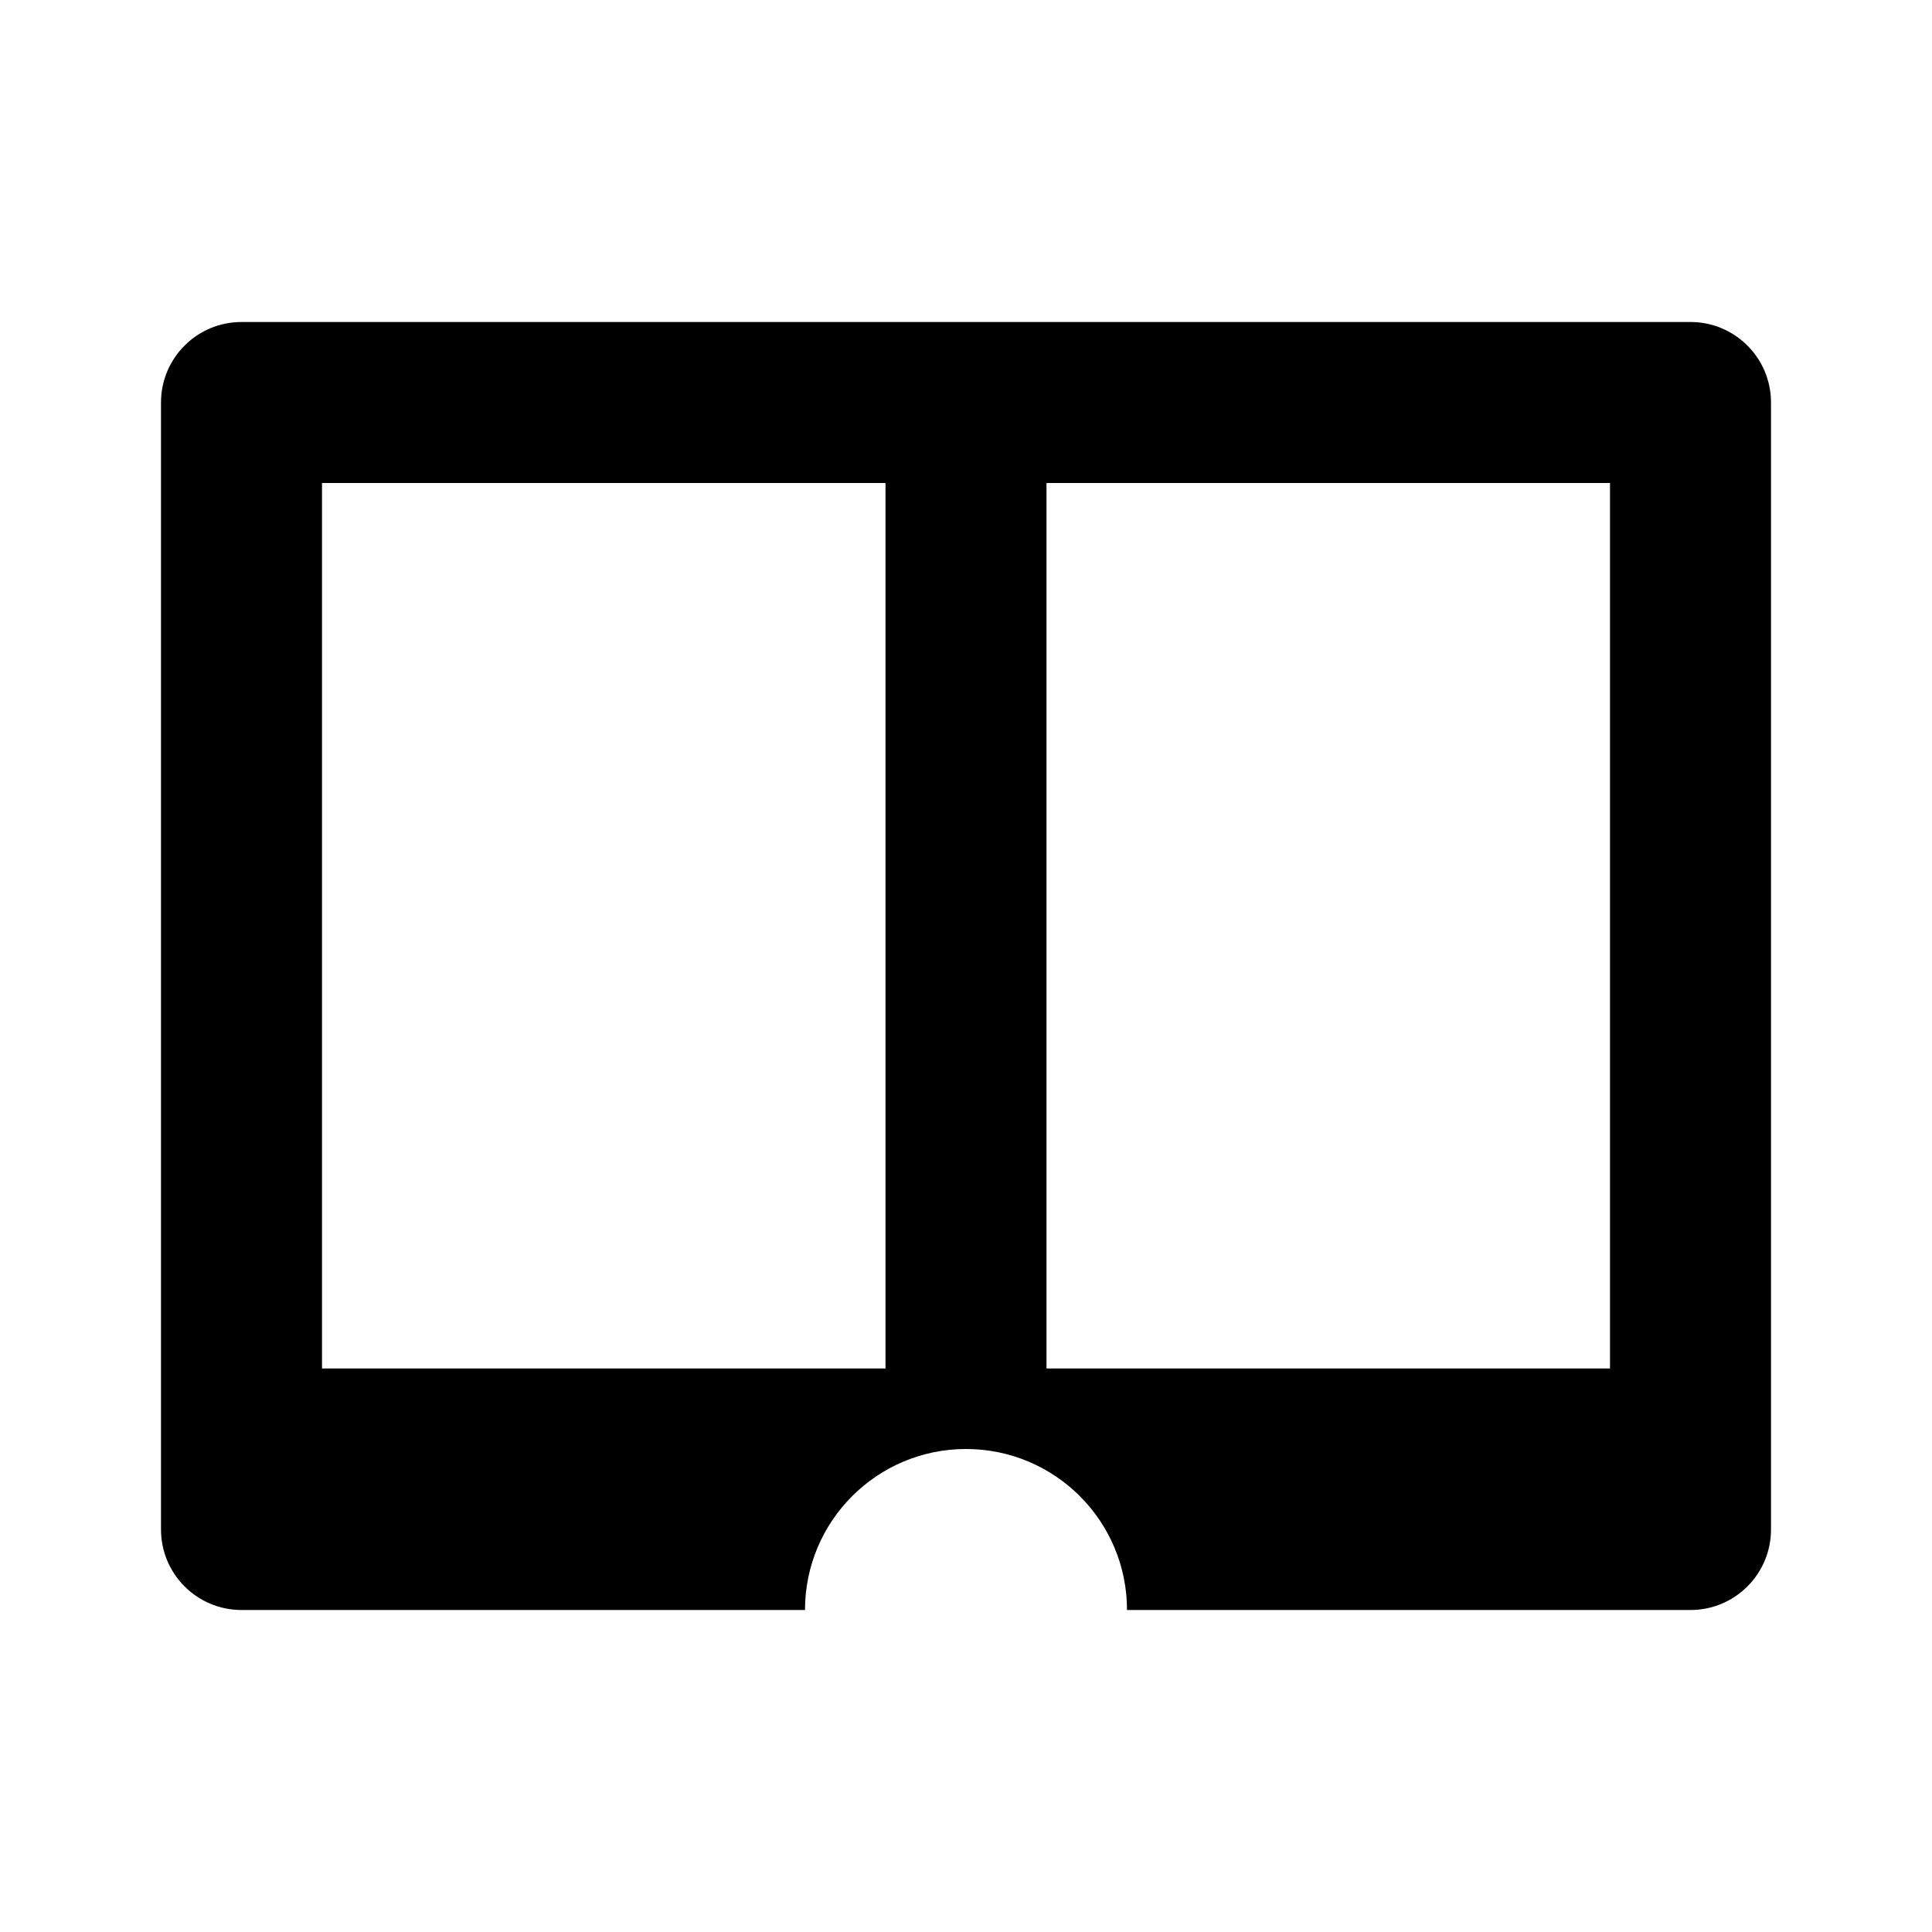
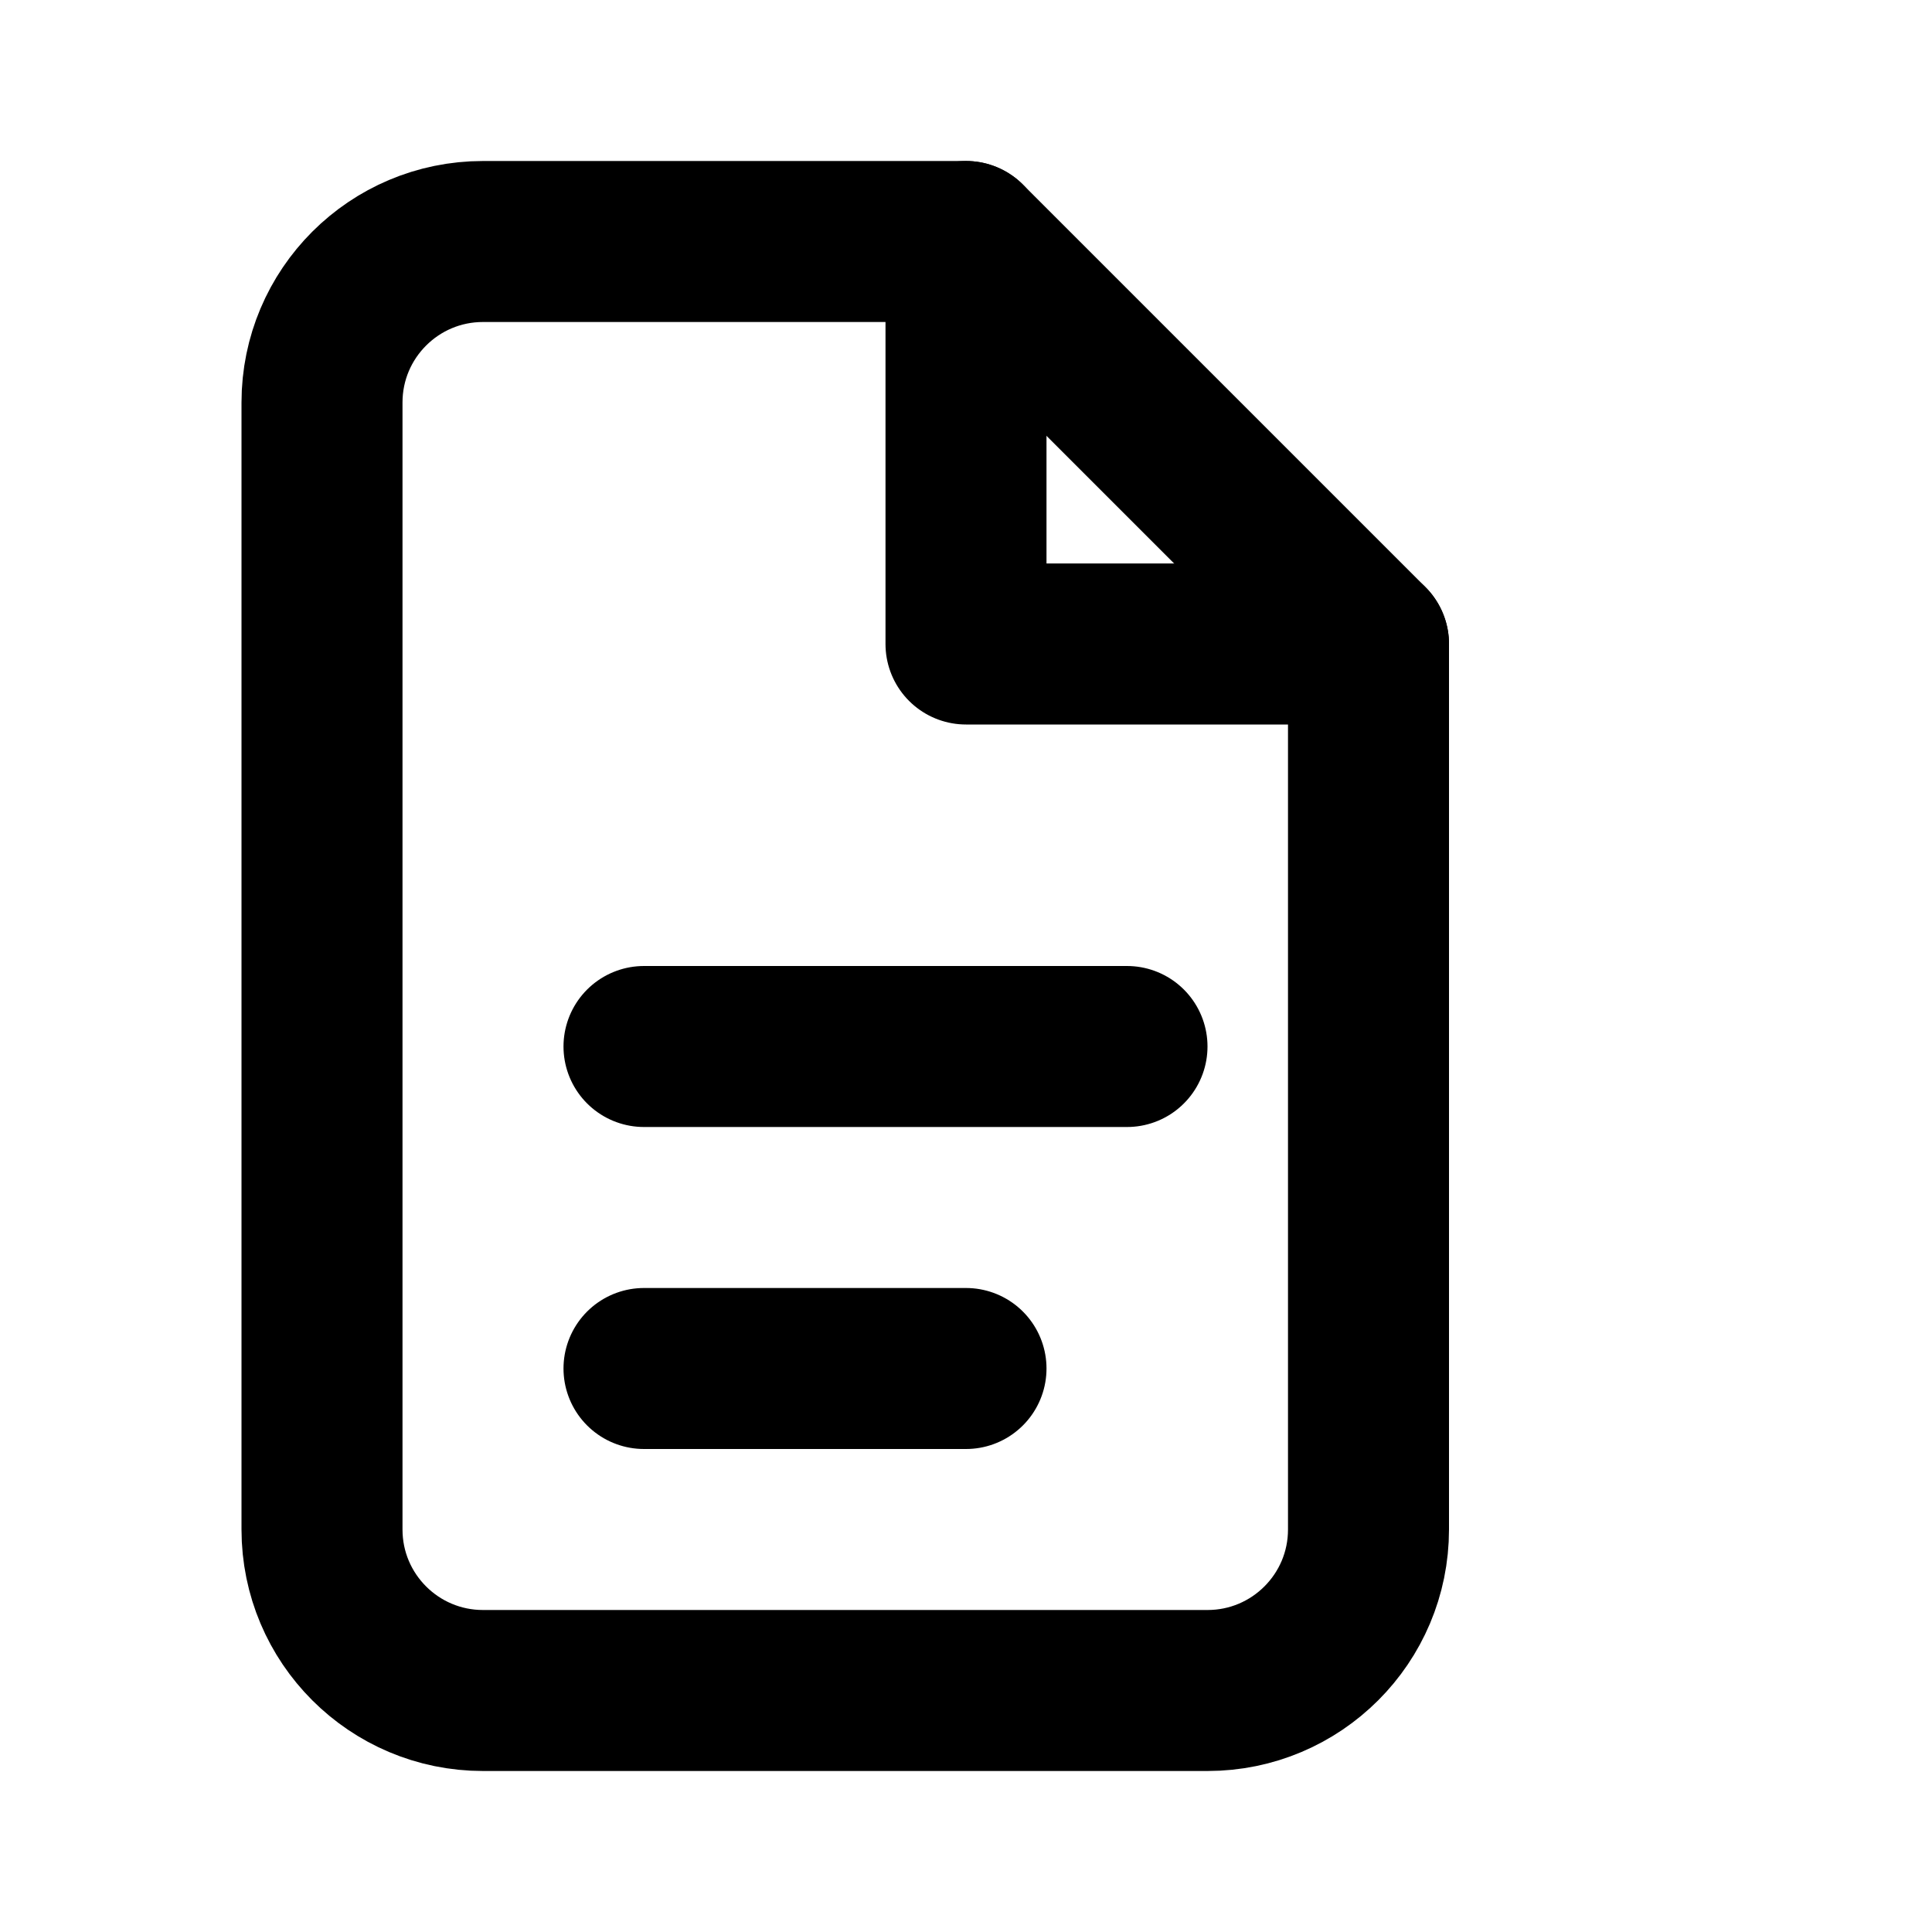
- <svg xmlns="http://www.w3.org/2000/svg" viewBox="0 0 24 24" fill="currentColor">
-   <path d="M21 4H3a1 1 0 0 0-1 1v14a1 1 0 0 0 1 1h7a2 2 0 0 1 4 0h7a1 1 0 0 0 1-1V5a1 1 0 0 0-1-1zM11 17H4V6h7zm9 0h-7V6h7z" />
+ <svg xmlns="http://www.w3.org/2000/svg" viewBox="0 0 24 24" fill="none" stroke="currentColor" stroke-width="2" stroke-linecap="round" stroke-linejoin="round">
+   <path d="M4 5a2 2 0 0 1 2-2h6l5 5v11a2 2 0 0 1-2 2H6a2 2 0 0 1-2-2z" />
+   <path d="M12 3v5h5" />
+   <path d="M8 13h6" />
+   <path d="M8 17h4" />
</svg>
